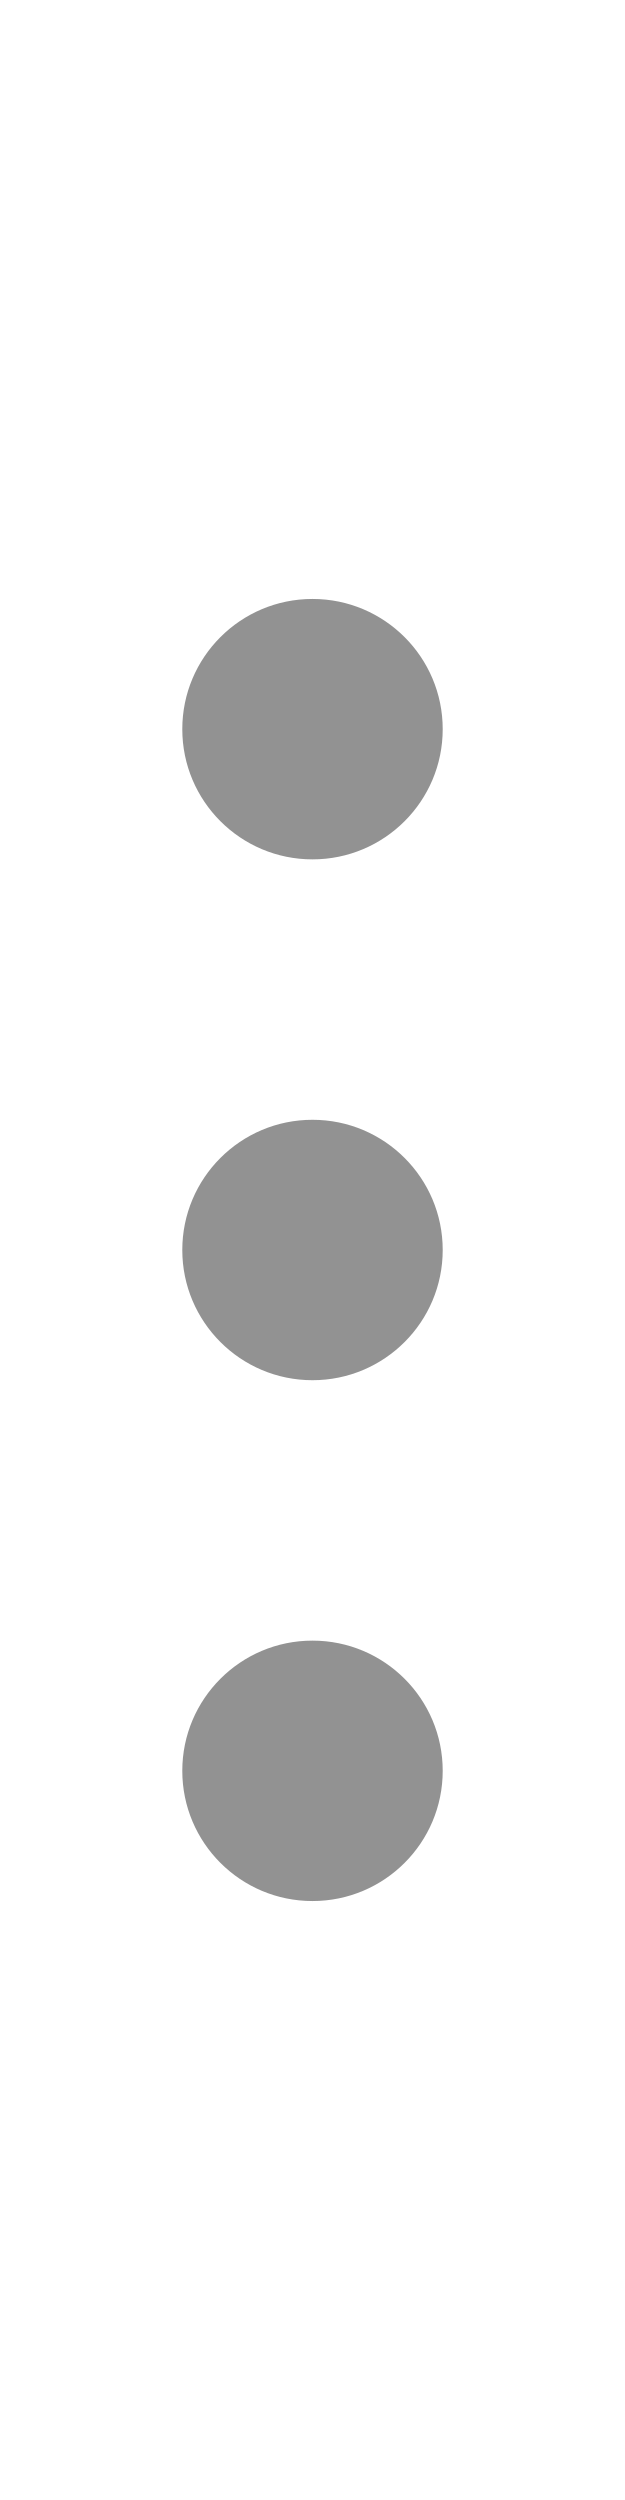
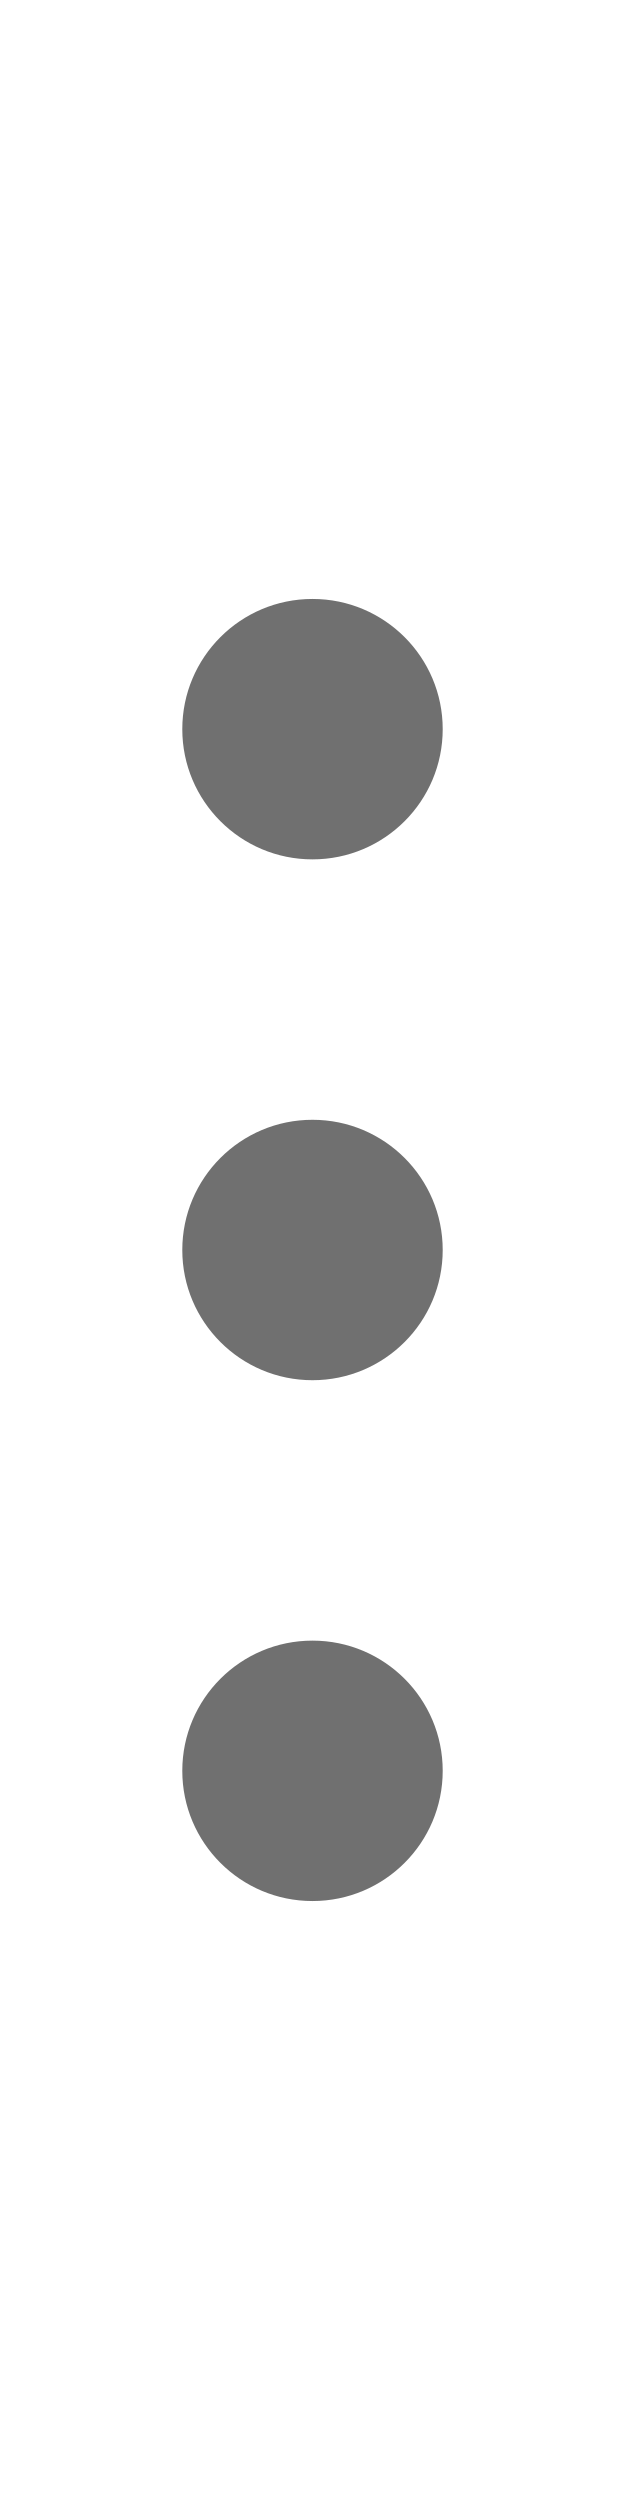
<svg xmlns="http://www.w3.org/2000/svg" width="6" height="24" viewBox="0 0 6 24">
-   <circle cx="3" cy="7" r="1.25" fill="#929292" />
-   <circle cx="3" cy="12" r="1.25" fill="#929292" />
-   <circle cx="3" cy="17" r="1.25" fill="#929292" />
+   <circle cx="3" cy="7" r="1.25" fill="#707070" />
+   <circle cx="3" cy="12" r="1.25" fill="#707070" />
+   <circle cx="3" cy="17" r="1.25" fill="#707070" />
</svg>
